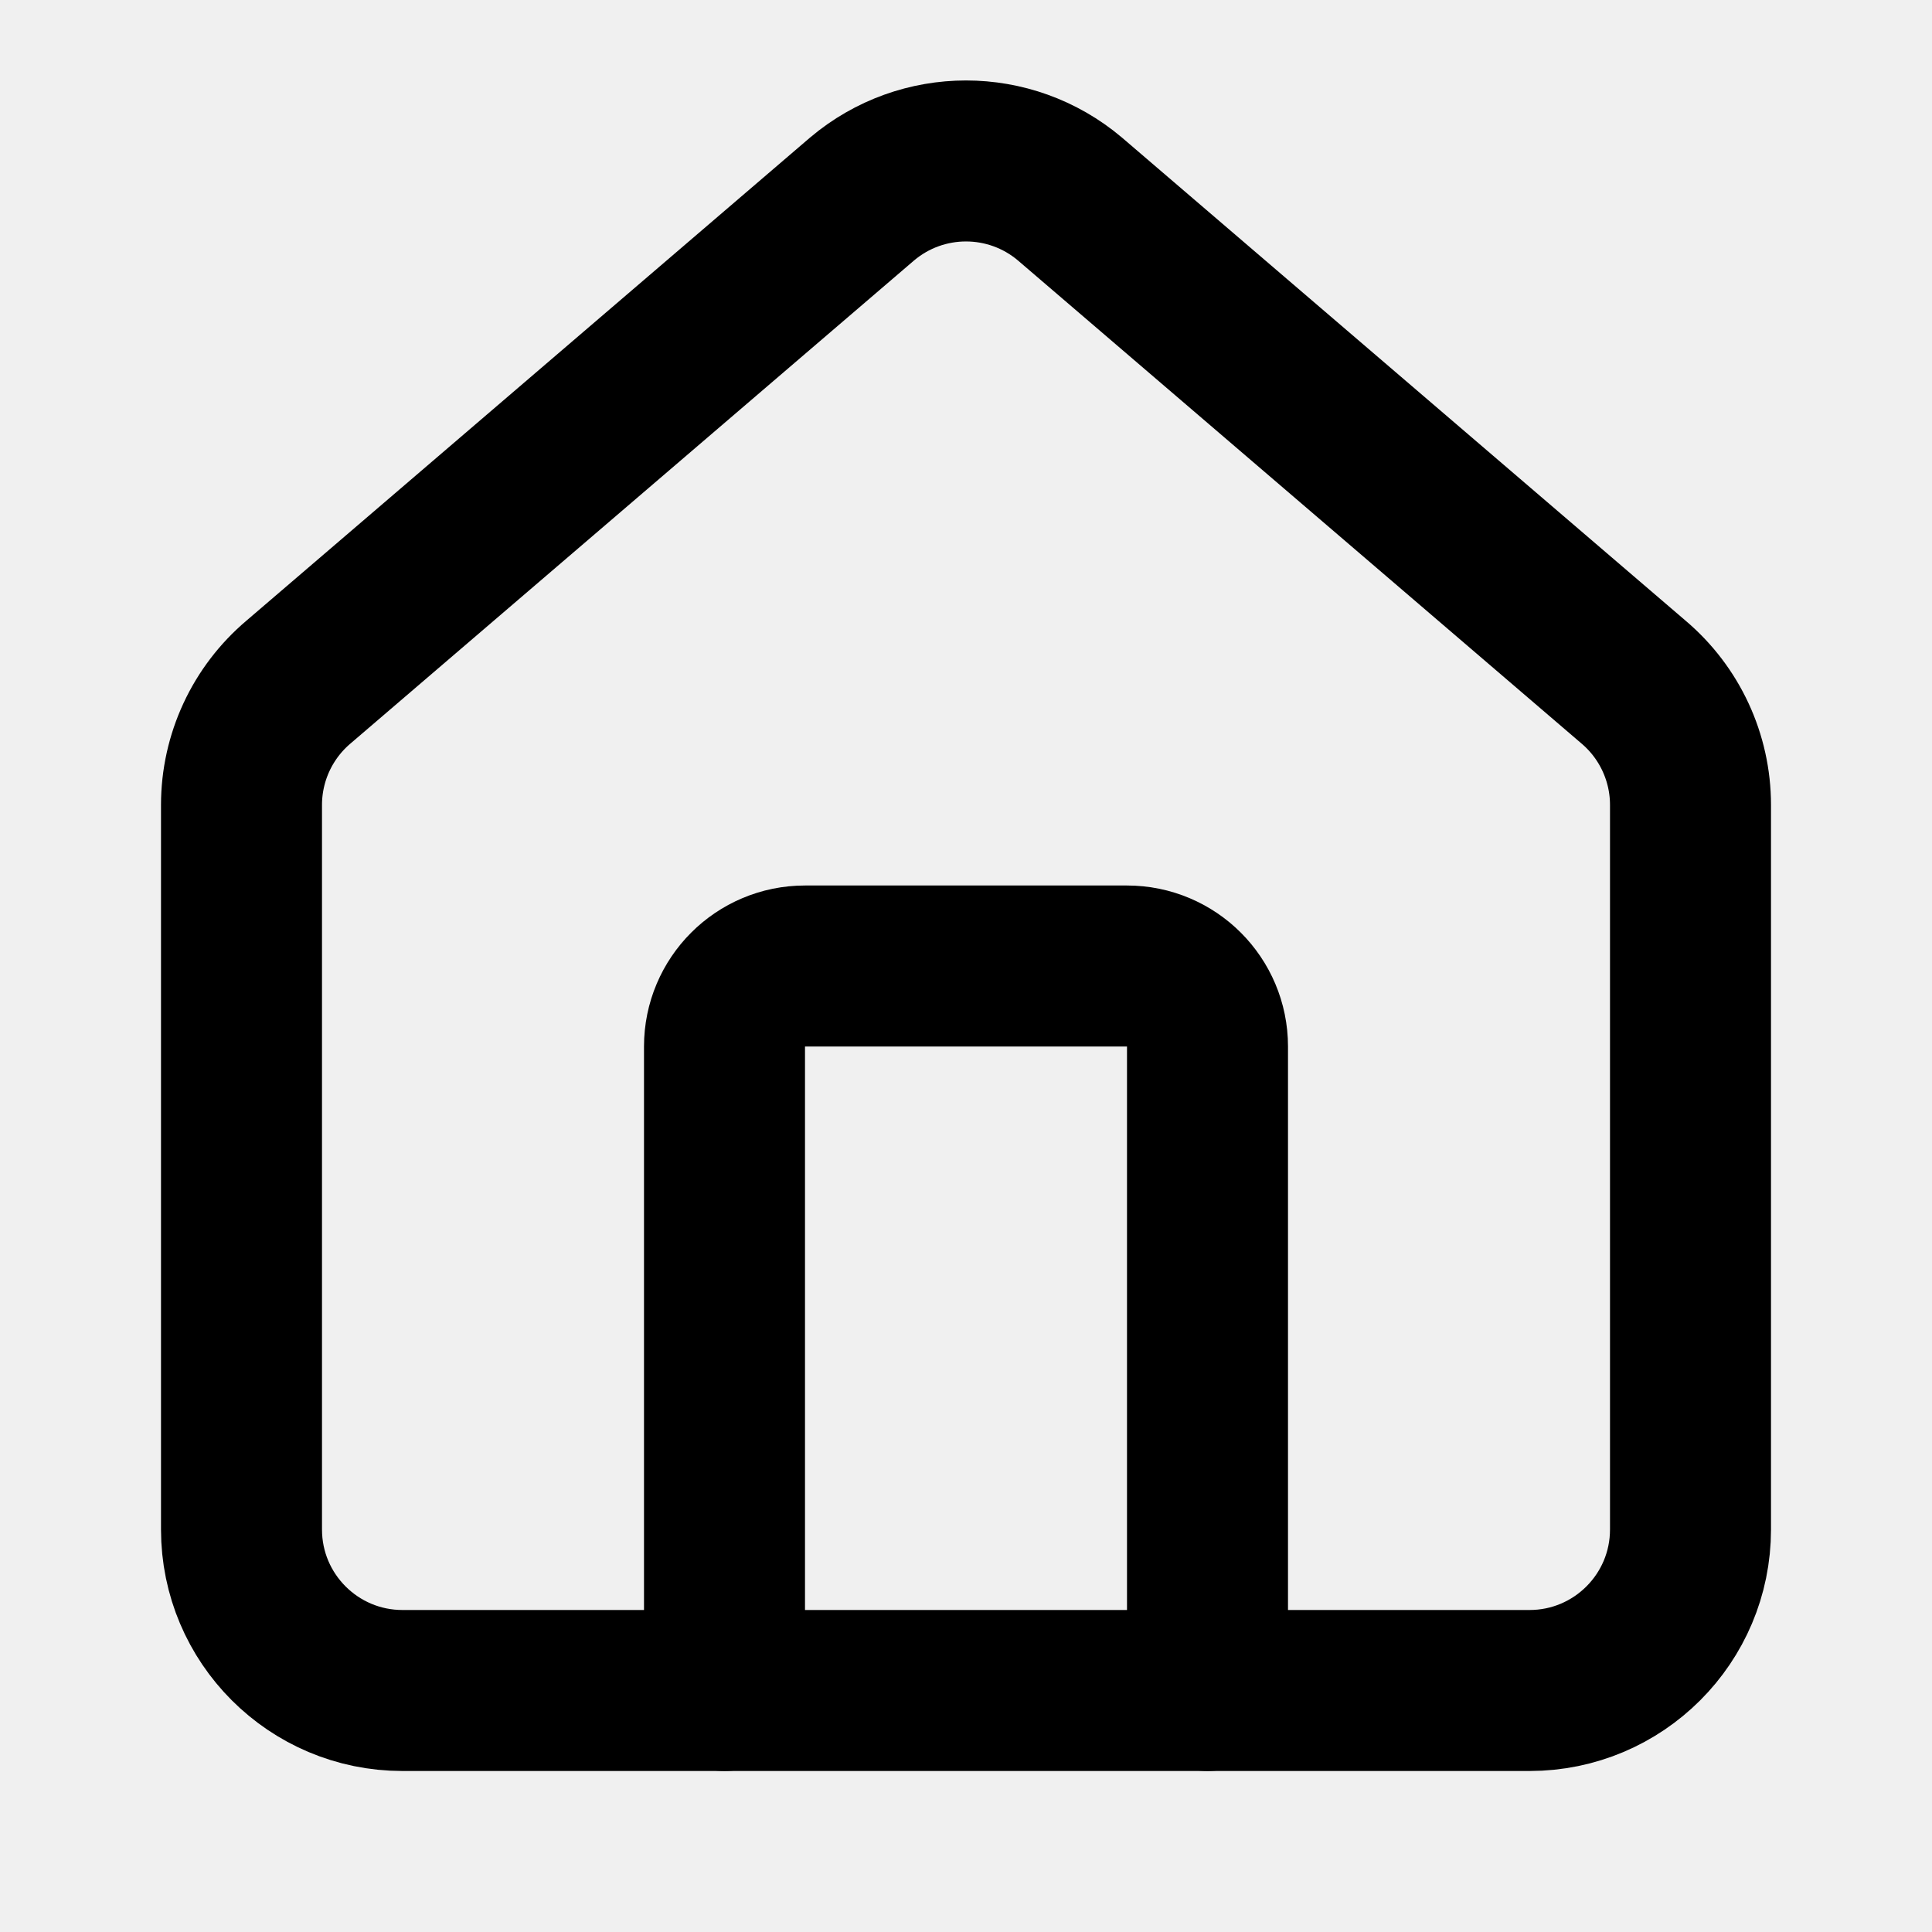
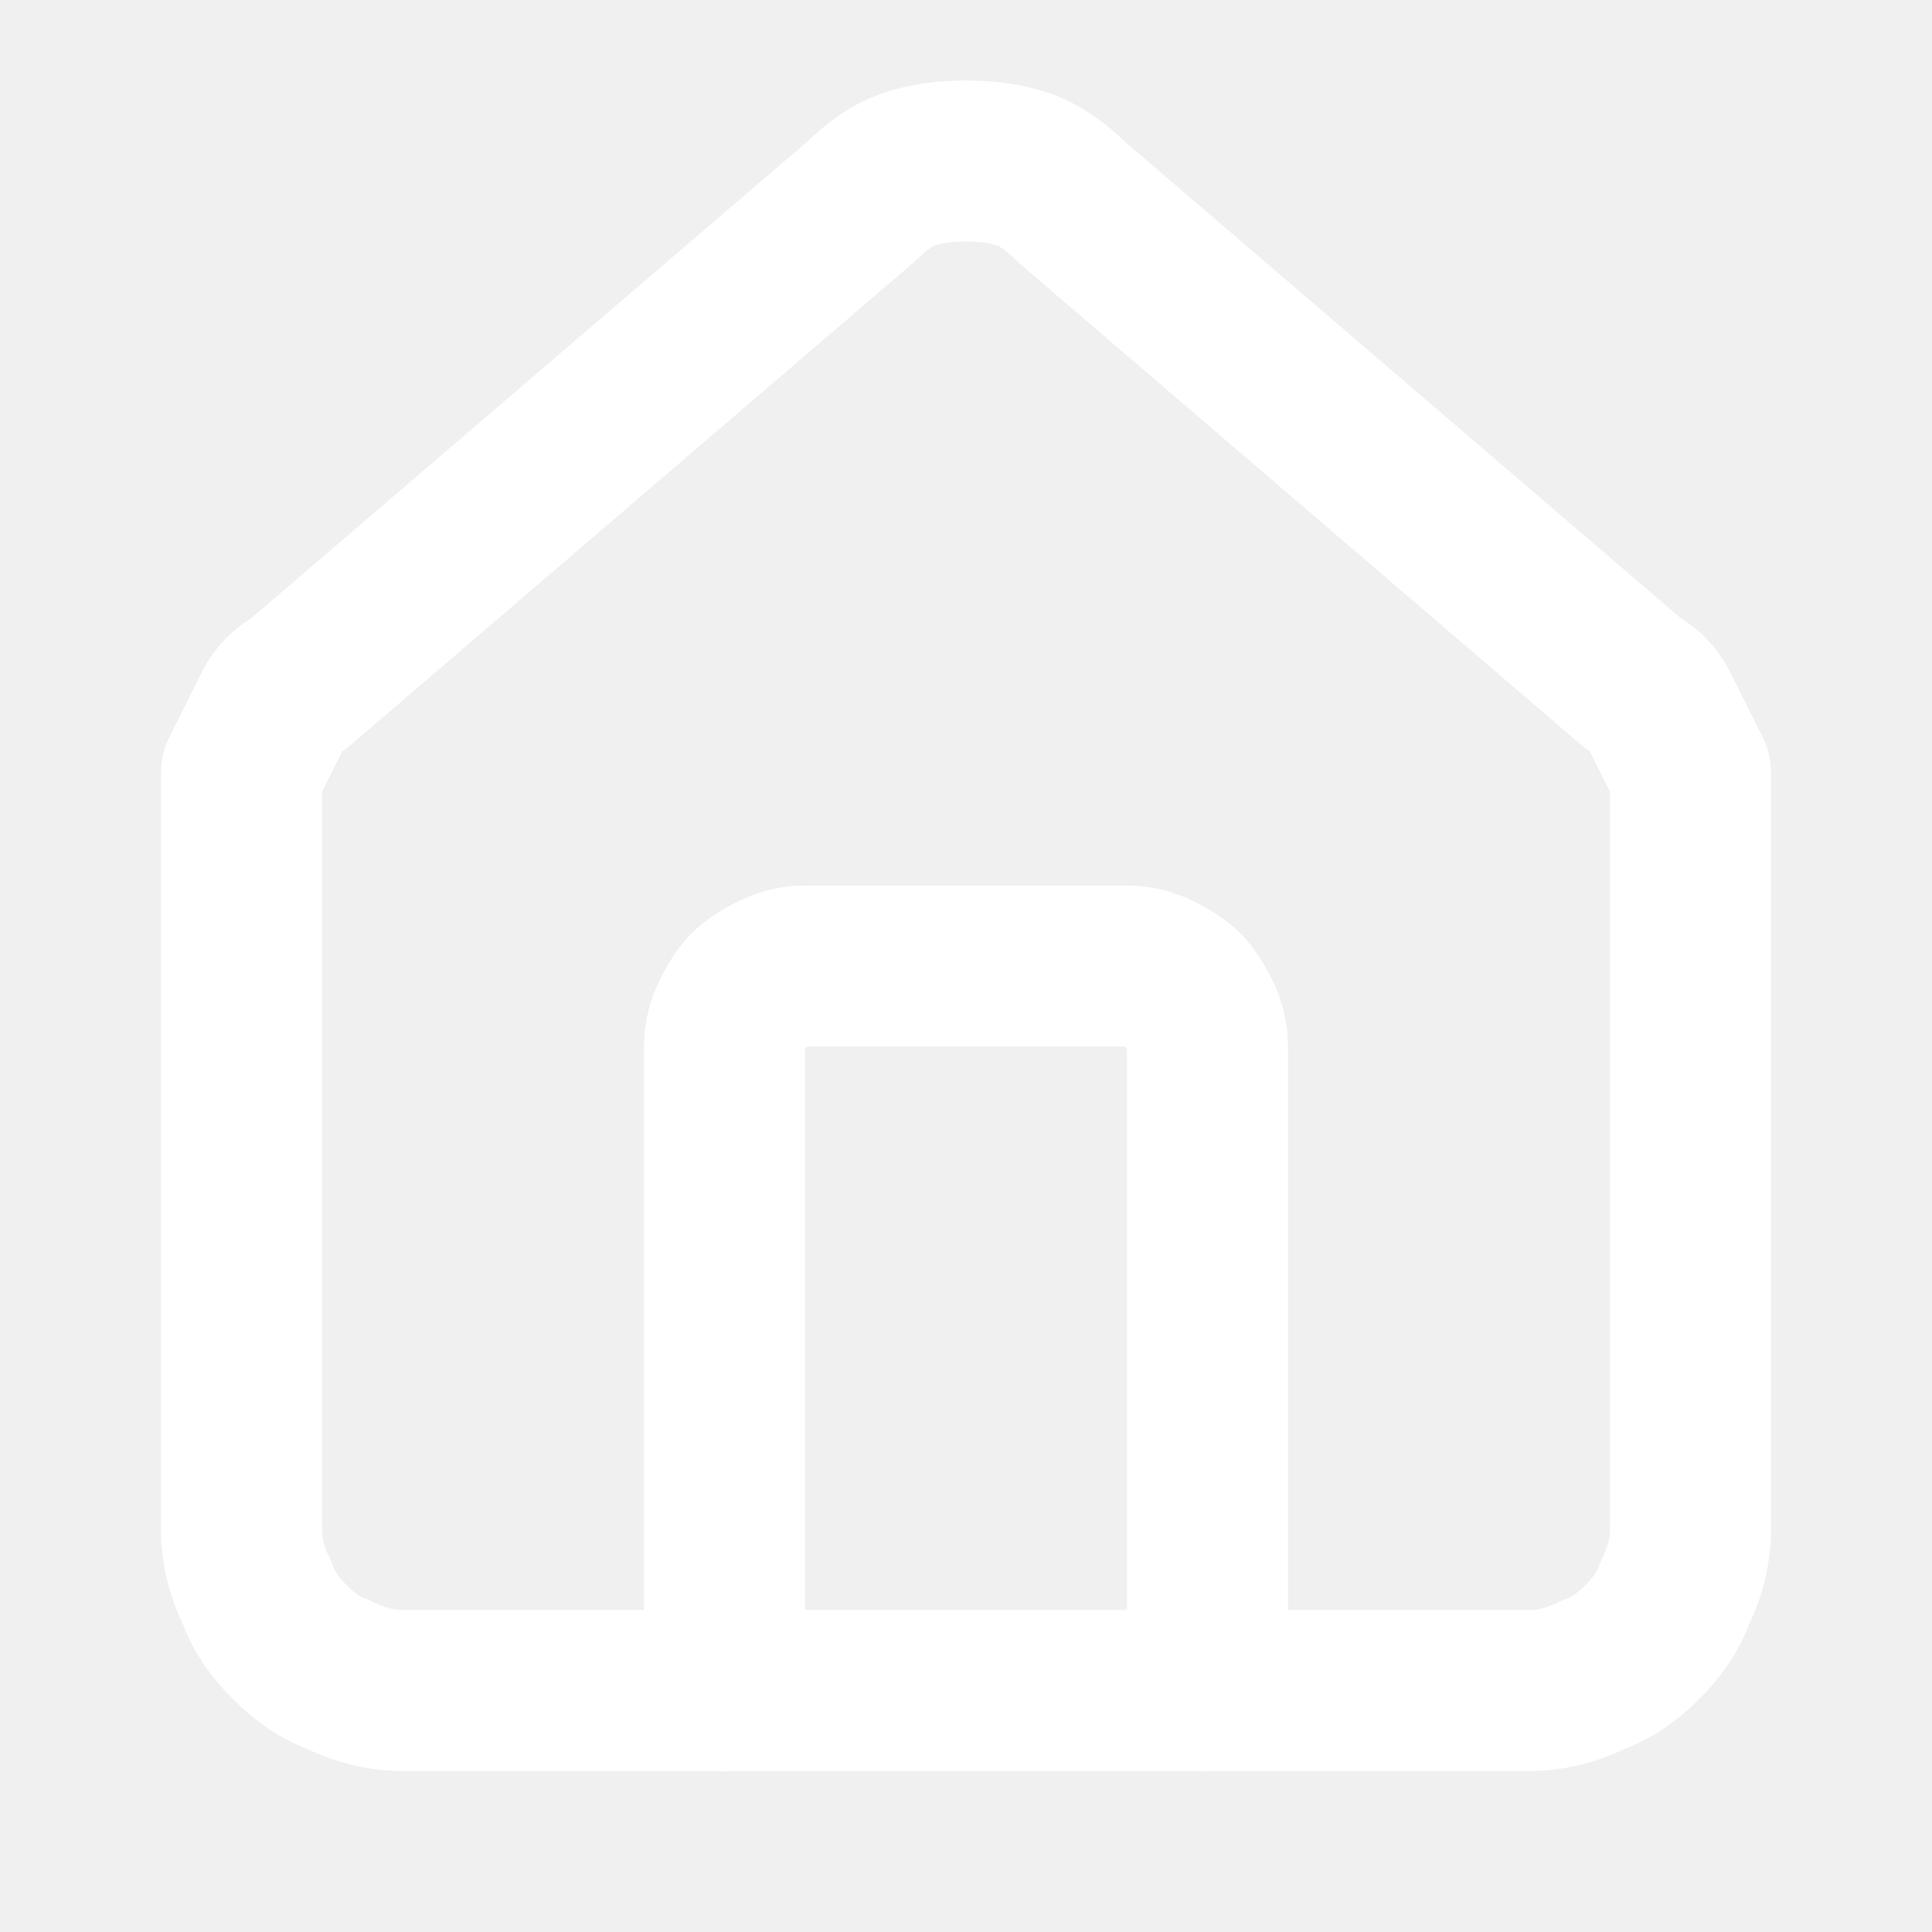
- <svg xmlns="http://www.w3.org/2000/svg" width="24" height="24" viewBox="0 0 24 24" fill="none" stroke="currentColor" stroke-width="2" stroke-linecap="round" stroke-linejoin="round" class="lucide lucide-house-icon lucide-house">
-   <path d="M15 21v-8a1 1 0 0 0-1-1h-4a1 1 0 0 0-1 1v8" />
-   <path d="M3 10a2 2 0 0 1 .709-1.528l7-6a2 2 0 0 1 2.582 0l7 6A2 2 0 0 1 21 10v9a2 2 0 0 1-2 2H5a2 2 0 0 1-2-2z" />
+ <svg xmlns="http://www.w3.org/2000/svg" version="1.2" viewBox="0 0 24 24" width="256" height="256">
+   <style>.a{fill:none;stroke:#fff;stroke-linecap:round;stroke-linejoin:round;stroke-width:2}</style>
+   <path class="a" d="m15 21v-8q0-0.2-0.1-0.4-0.1-0.2-0.2-0.3-0.1-0.1-0.3-0.2-0.2-0.1-0.4-0.1h-4q-0.2 0-0.4 0.1-0.2 0.1-0.3 0.2-0.1 0.1-0.2 0.3-0.1 0.2-0.1 0.4v8" />
+   <path class="a" d="m3 10q0-0.2 0-0.4 0.1-0.2 0.2-0.4 0.1-0.2 0.2-0.4 0.1-0.2 0.3-0.3l7-6q0.3-0.3 0.6-0.4 0.3-0.1 0.7-0.1 0.4 0 0.7 0.1 0.3 0.1 0.6 0.4l7 6q0.2 0.1 0.3 0.3 0.1 0.2 0.2 0.4 0.1 0.2 0.2 0.4 0 0.2 0 0.4v9q0 0.4-0.2 0.8-0.1 0.3-0.4 0.6-0.3 0.3-0.6 0.4-0.4 0.2-0.8 0.2h-14q-0.4 0-0.8-0.2-0.3-0.1-0.6-0.4-0.3-0.3-0.4-0.6-0.2-0.4-0.2-0.8z" />
</svg>
